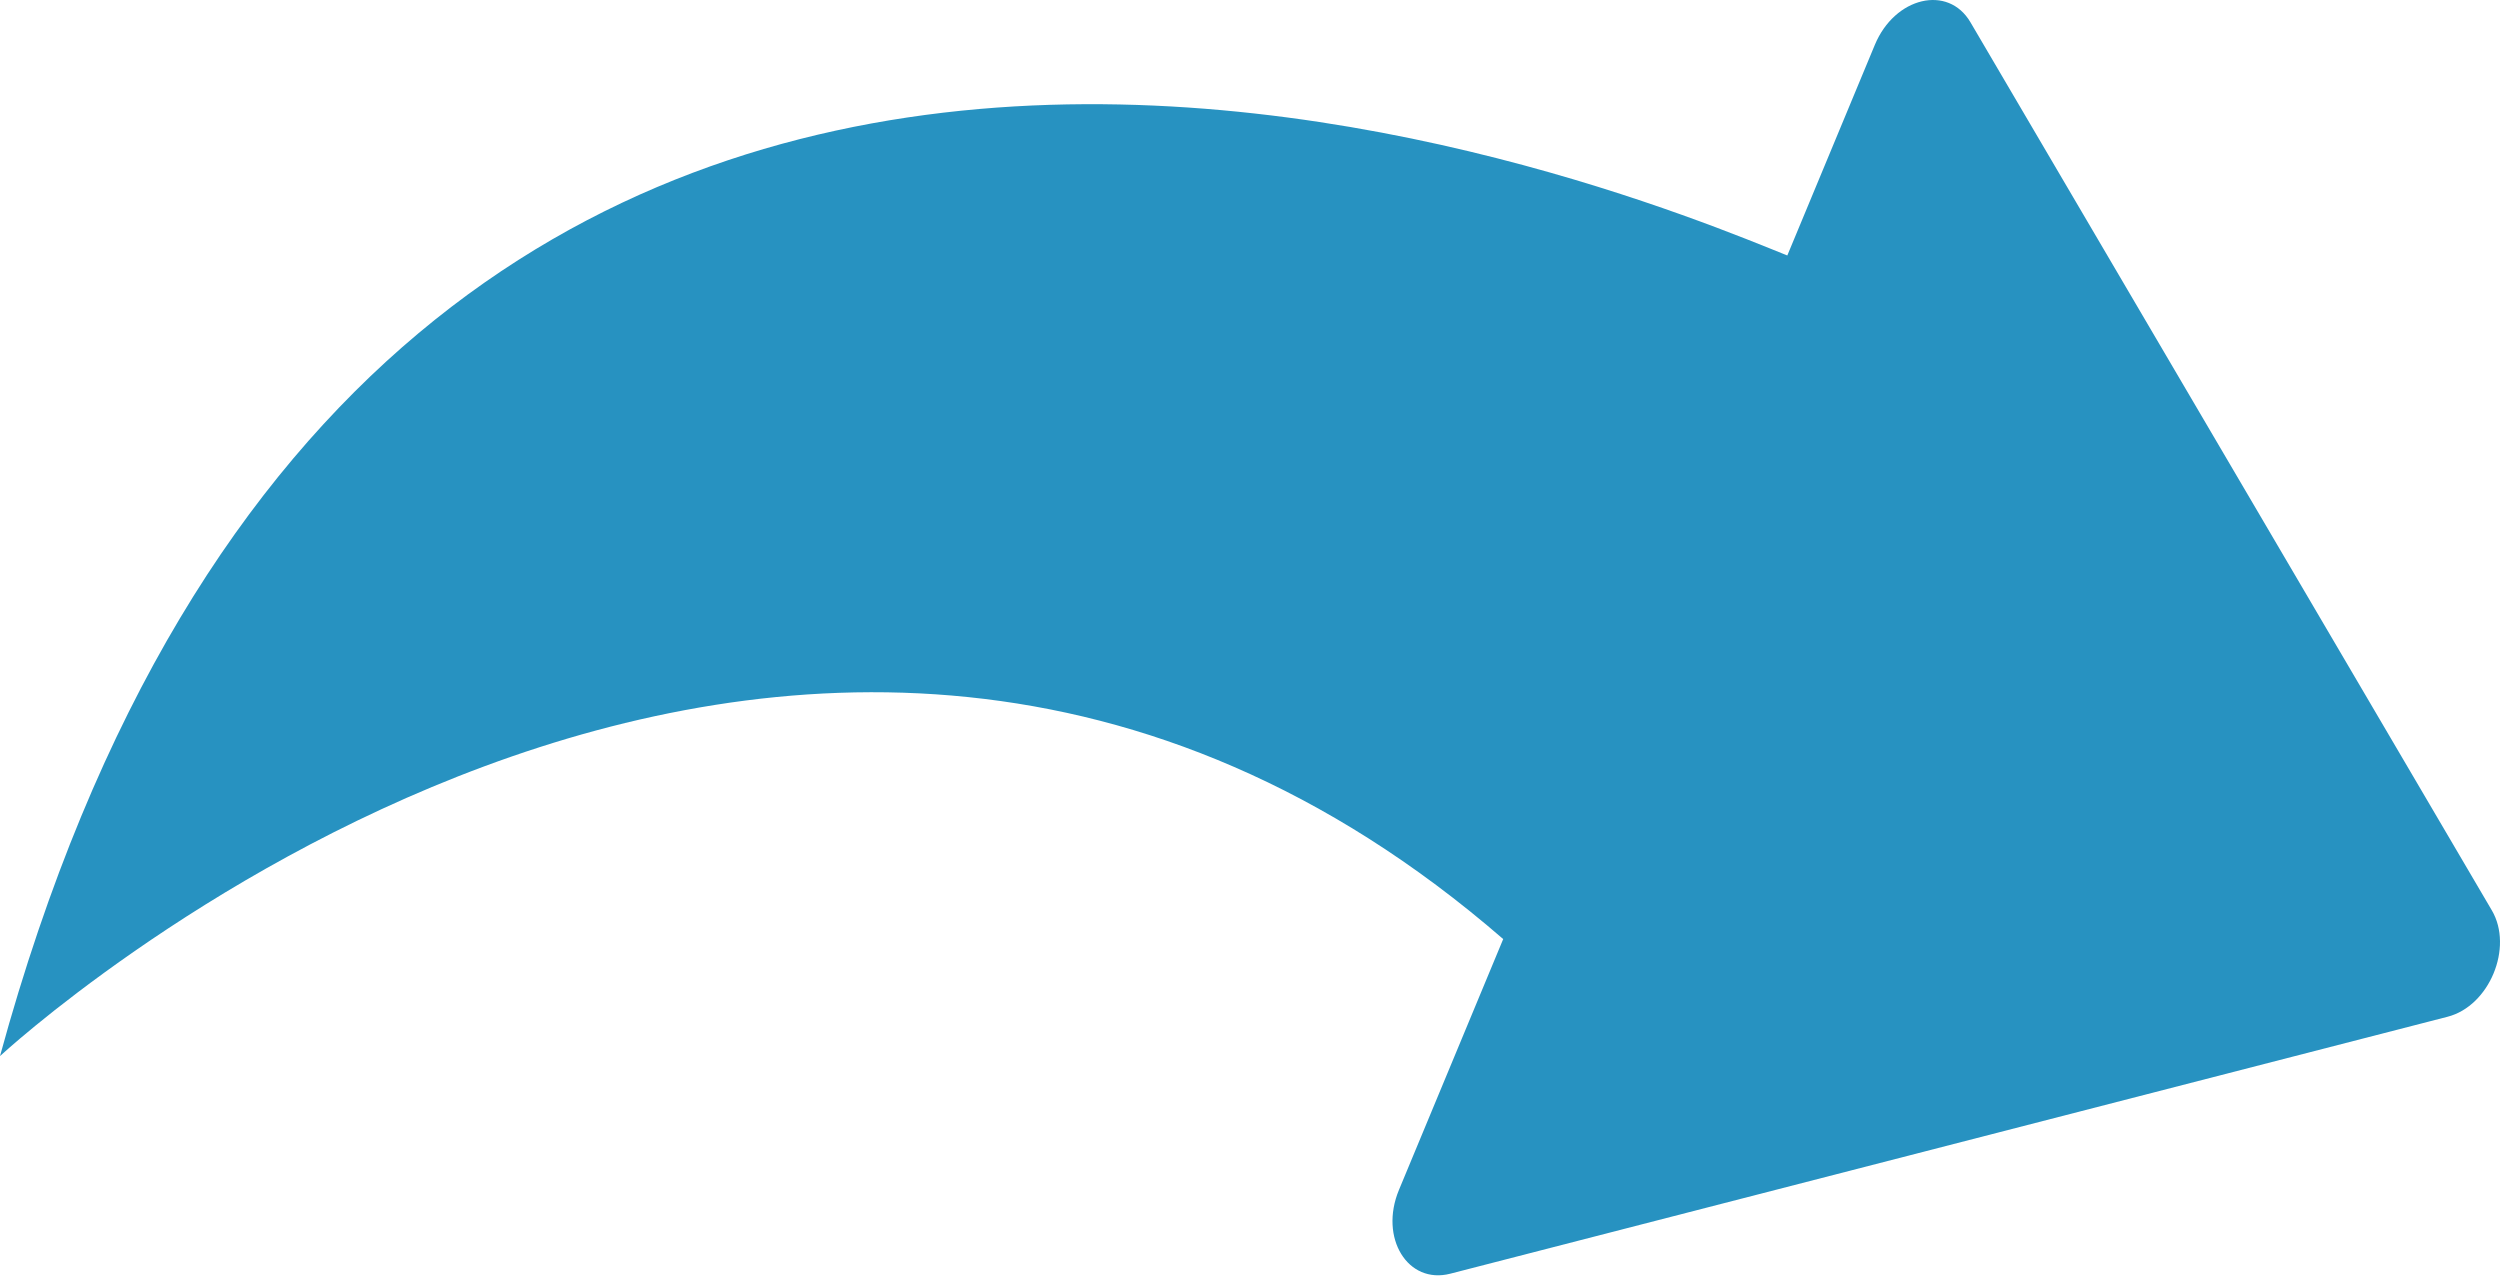
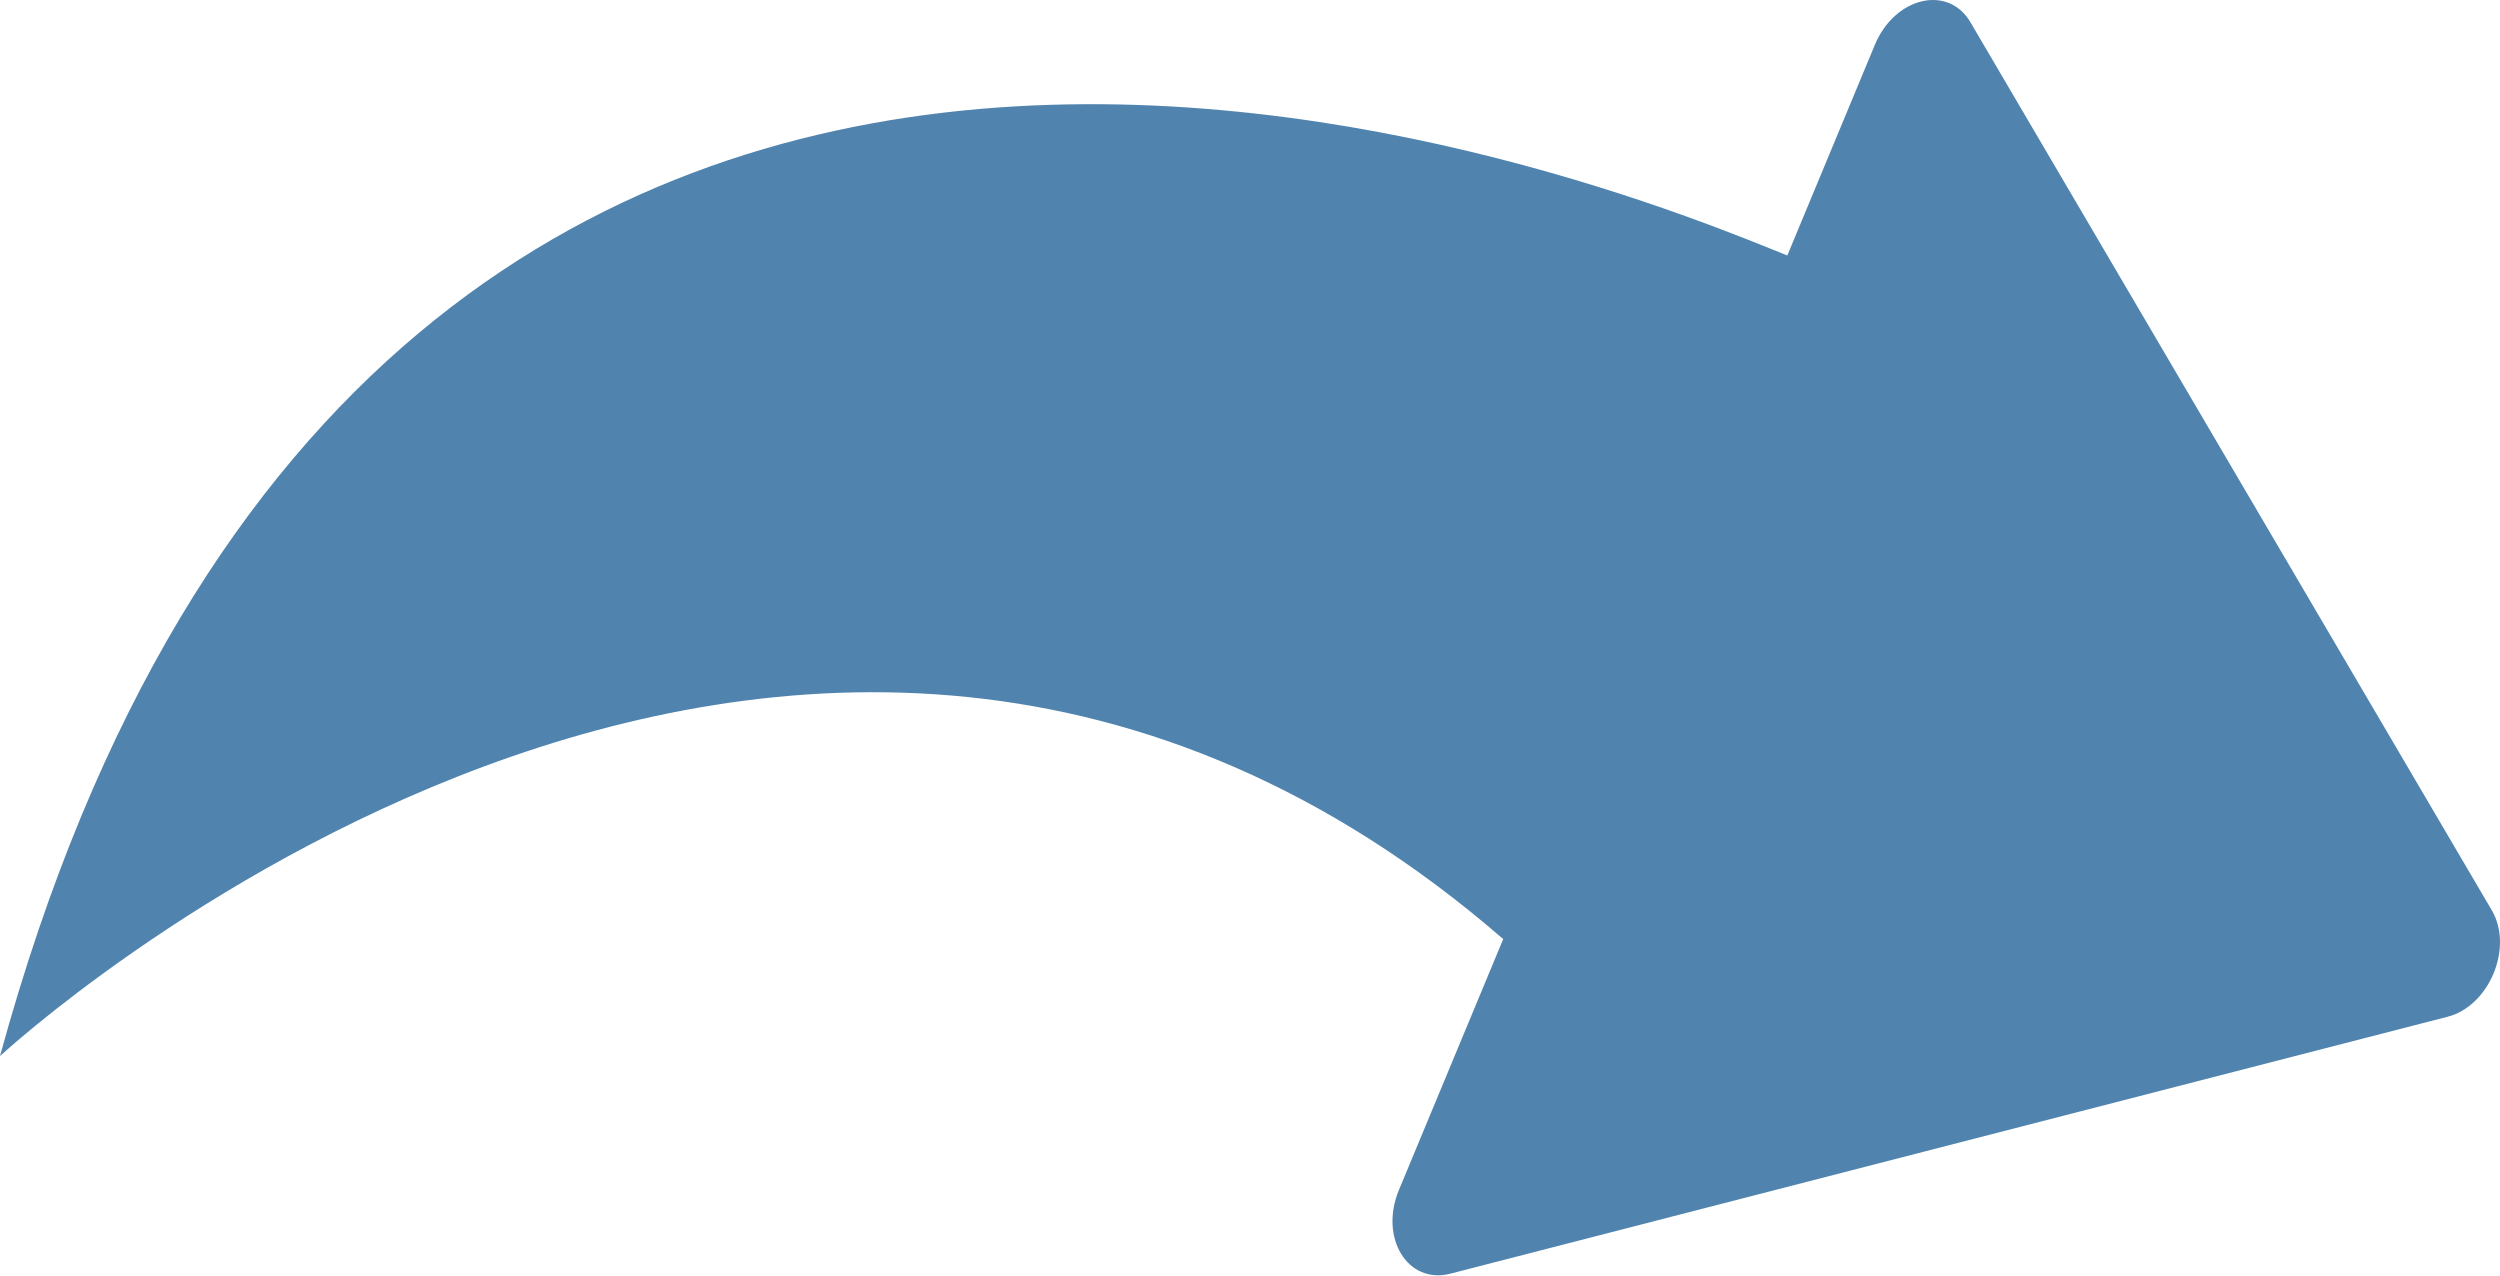
<svg xmlns="http://www.w3.org/2000/svg" width="102.541mm" height="52.309mm" viewBox="0 0 102.541 52.309" version="1.1" id="svg937">
  <defs id="defs931" />
  <g id="layer1" transform="translate(-91.60454,-109.0719)">
-     <g id="g176" transform="matrix(0.3527778,0,0,-0.3527778,193.8103,146.4111)">
-       <path d="m 0,0 -60.622,103.26 c -2.589,4.411 -8.797,2.939 -11.114,-2.634 l -8.152,-19.616 -2.024,-4.87 c -17.916,7.184 -163.471,69.251 -207.805,-93.082 0,0 92,85.333 174.773,13.603 l -3.971,-9.555 -8.152,-19.615 c -2.316,-5.574 1.02,-11.012 5.973,-9.736 L -5.141,-12.37 C -0.288,-11.12 2.537,-4.322 0,0" style="fill:#2792c1;fill-opacity:1;fill-rule:nonzero;stroke:none" id="path178" />
+     <g id="g176" transform="matrix(0.3527778,0,0,-0.3527778,193.8103,146.4111)" style="fill:#5084af;fill-opacity:1">
+       <path d="m 0,0 -60.622,103.26 c -2.589,4.411 -8.797,2.939 -11.114,-2.634 l -8.152,-19.616 -2.024,-4.87 c -17.916,7.184 -163.471,69.251 -207.805,-93.082 0,0 92,85.333 174.773,13.603 l -3.971,-9.555 -8.152,-19.615 c -2.316,-5.574 1.02,-11.012 5.973,-9.736 L -5.141,-12.37 C -0.288,-11.12 2.537,-4.322 0,0" style="fill:#5084af;fill-opacity:1;fill-rule:nonzero;stroke:none" id="path178" />
    </g>
  </g>
</svg>
